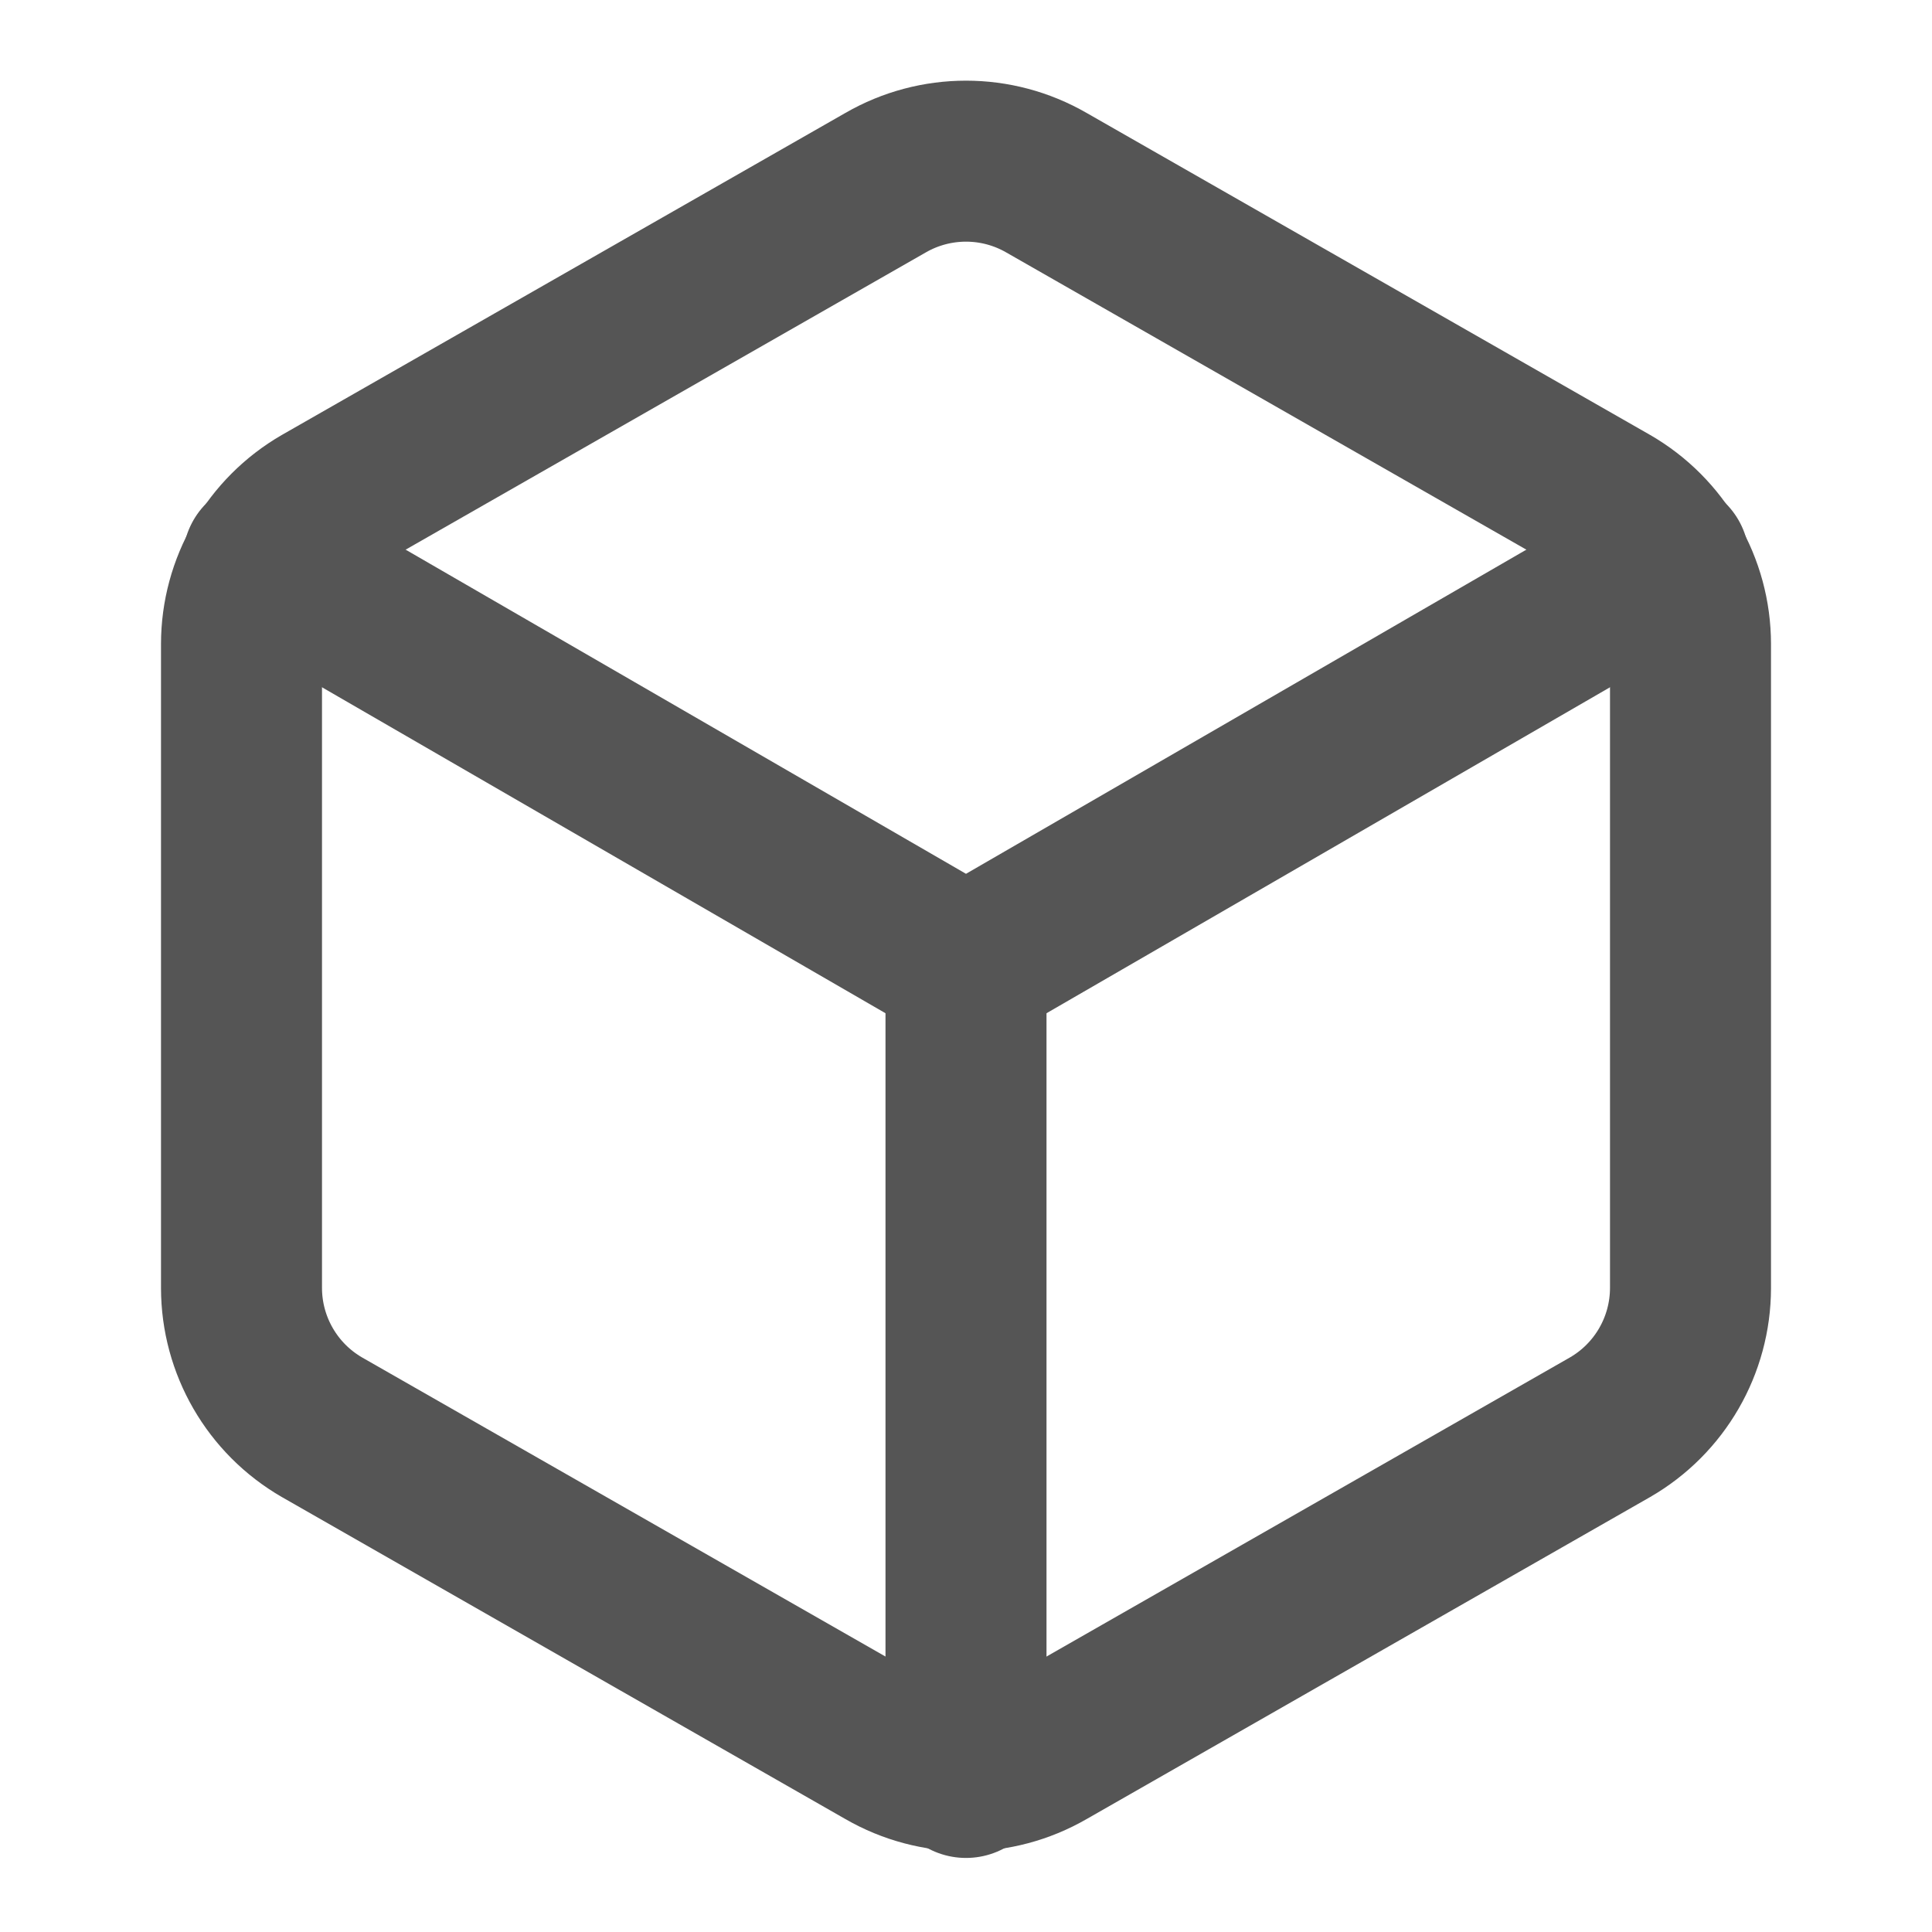
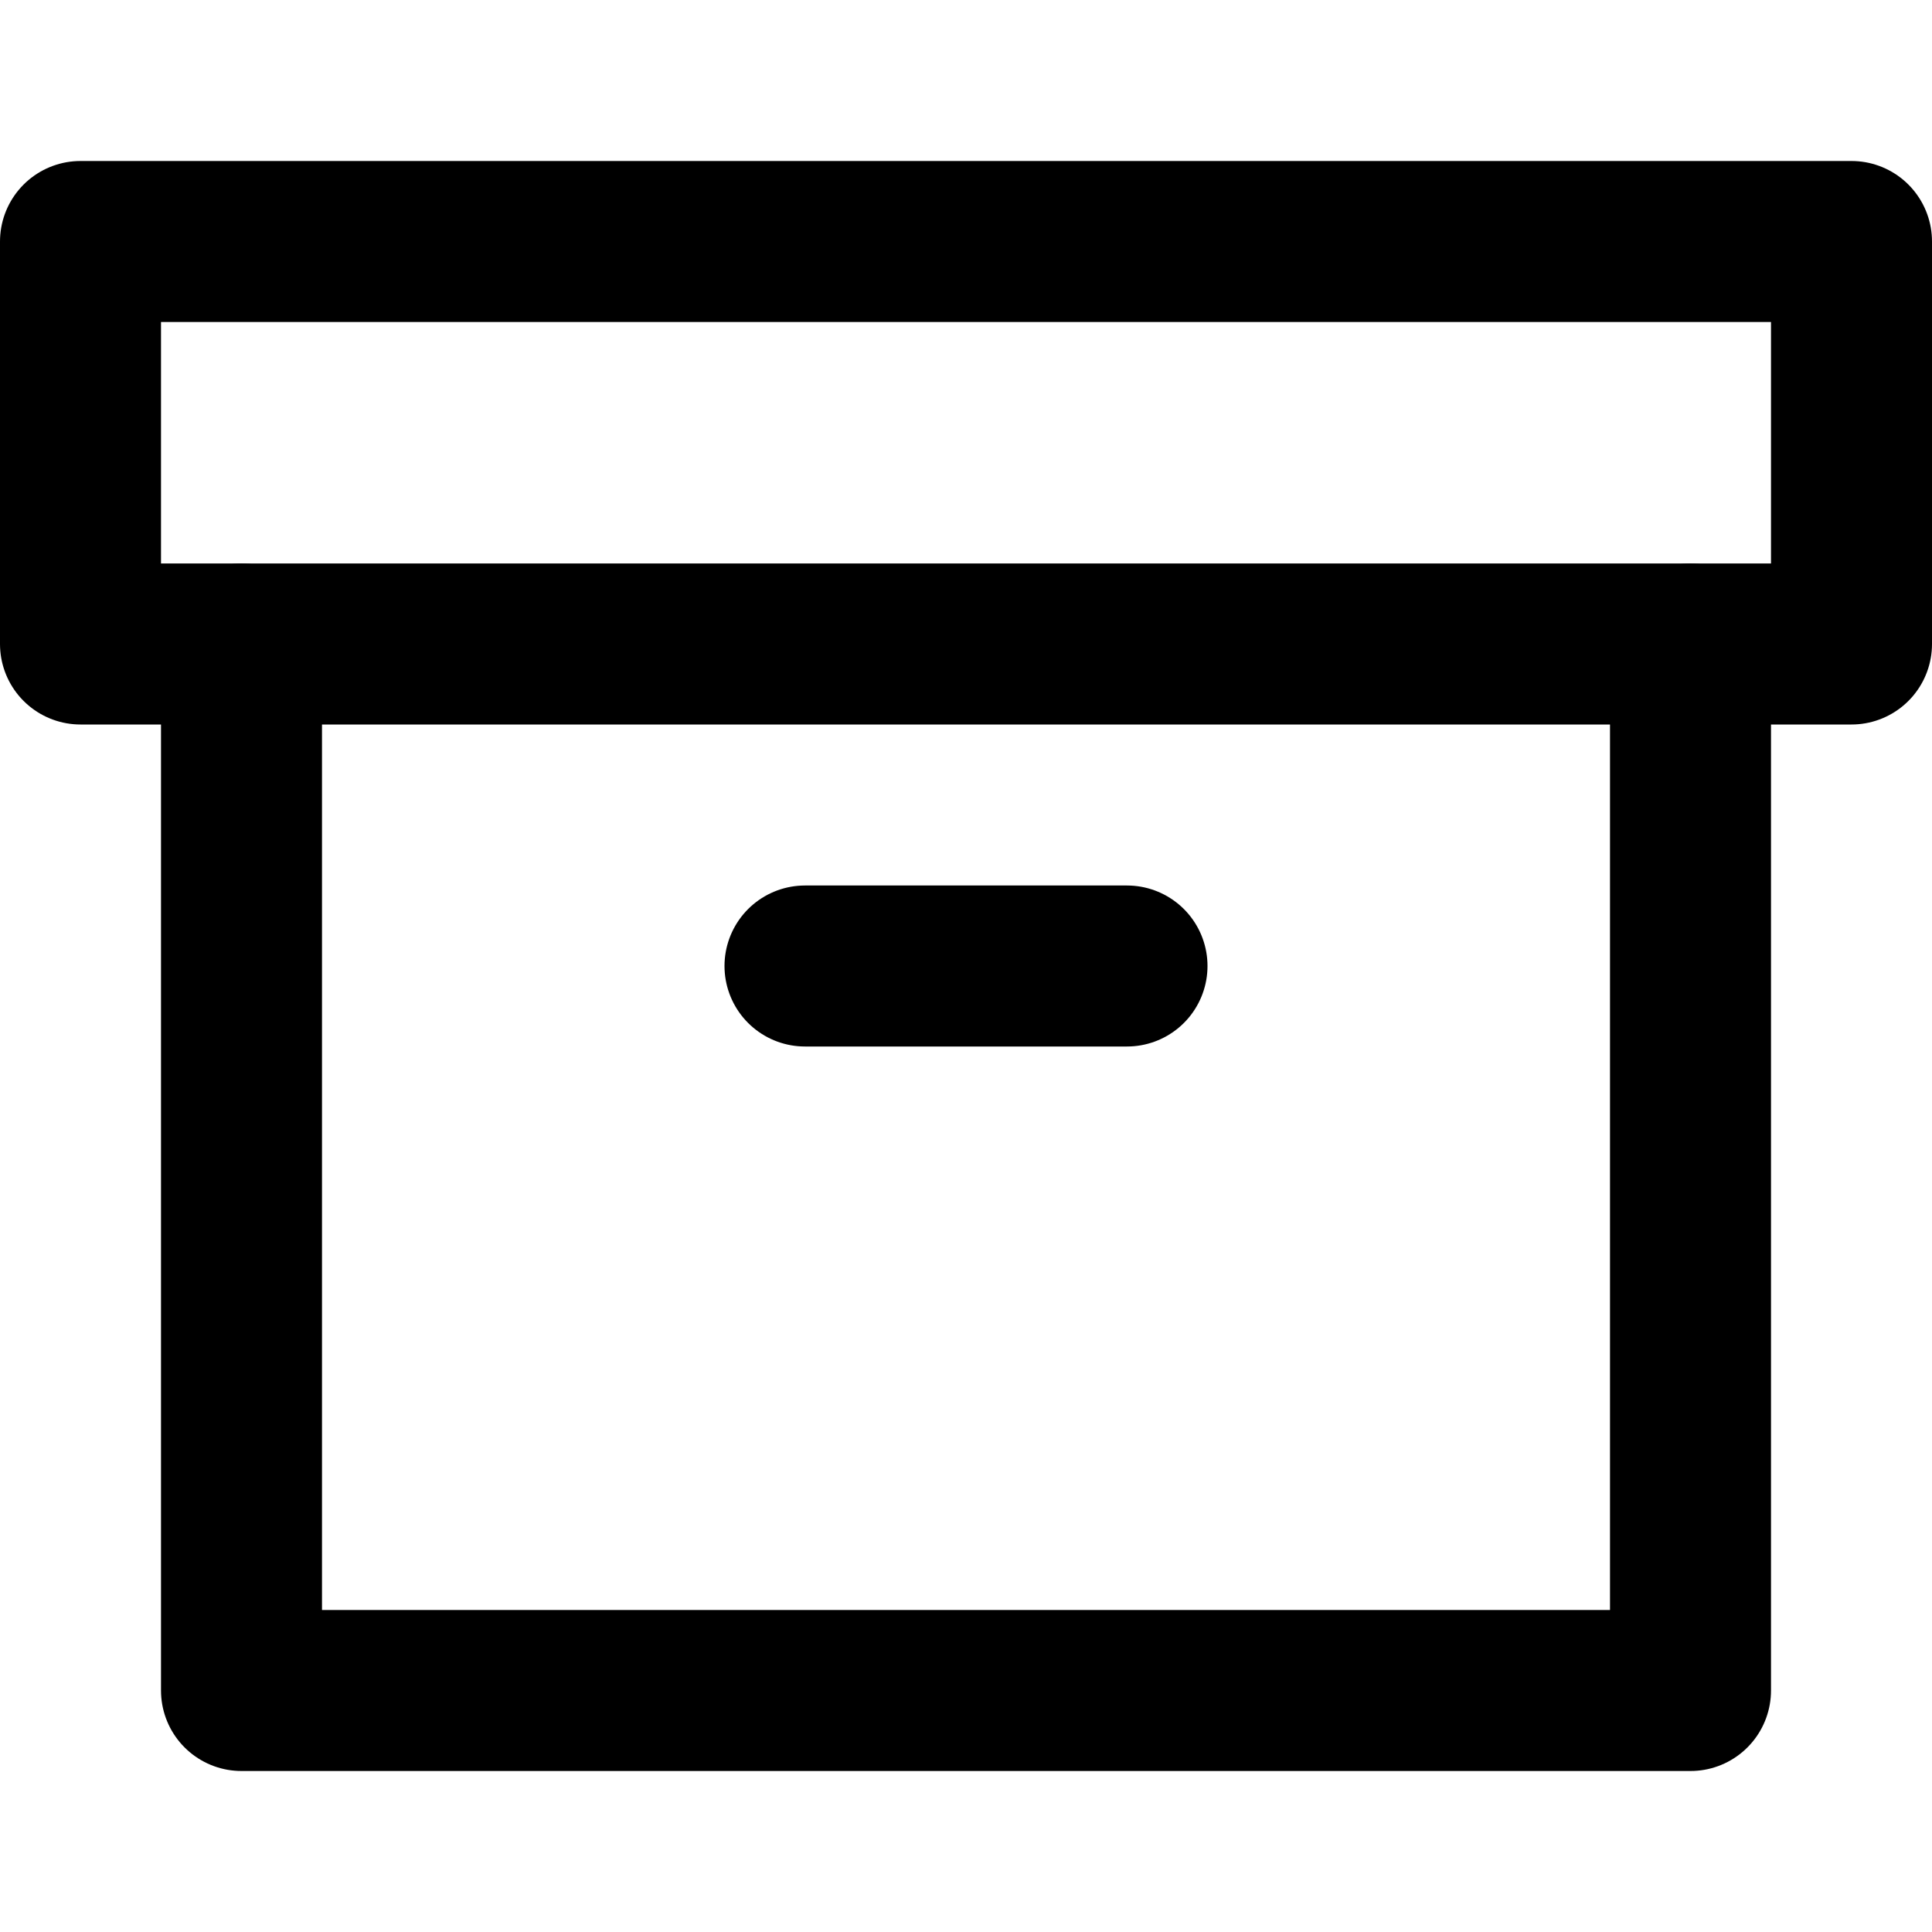
- <svg xmlns="http://www.w3.org/2000/svg" viewBox="0 0 24 24" fill="none" stroke="#555" stroke-width="2" stroke-linecap="round" stroke-linejoin="round">
-   <path d="M21 16V8a2 2 0 0 0-1-1.73l-7-4a2 2 0 0 0-2 0l-7 4A2 2 0 0 0 3 8v8a2 2 0 0 0 1 1.73l7 4a2 2 0 0 0 2 0l7-4A2 2 0 0 0 21 16z" />
-   <polyline points="3.27 6.96 12 12.01 20.73 6.96" />
-   <line x1="12" y1="22.08" x2="12" y2="12" />
+ <svg xmlns="http://www.w3.org/2000/svg" width="24" height="24" viewBox="0 0 24 24" fill="none" stroke="currentColor" stroke-width="2" stroke-linecap="round" stroke-linejoin="round">
+   <polyline points="21 8 21 21 3 21 3 8" />
+   <rect x="1" y="3" width="22" height="5" />
+   <line x1="10" y1="12" x2="14" y2="12" />
</svg>
